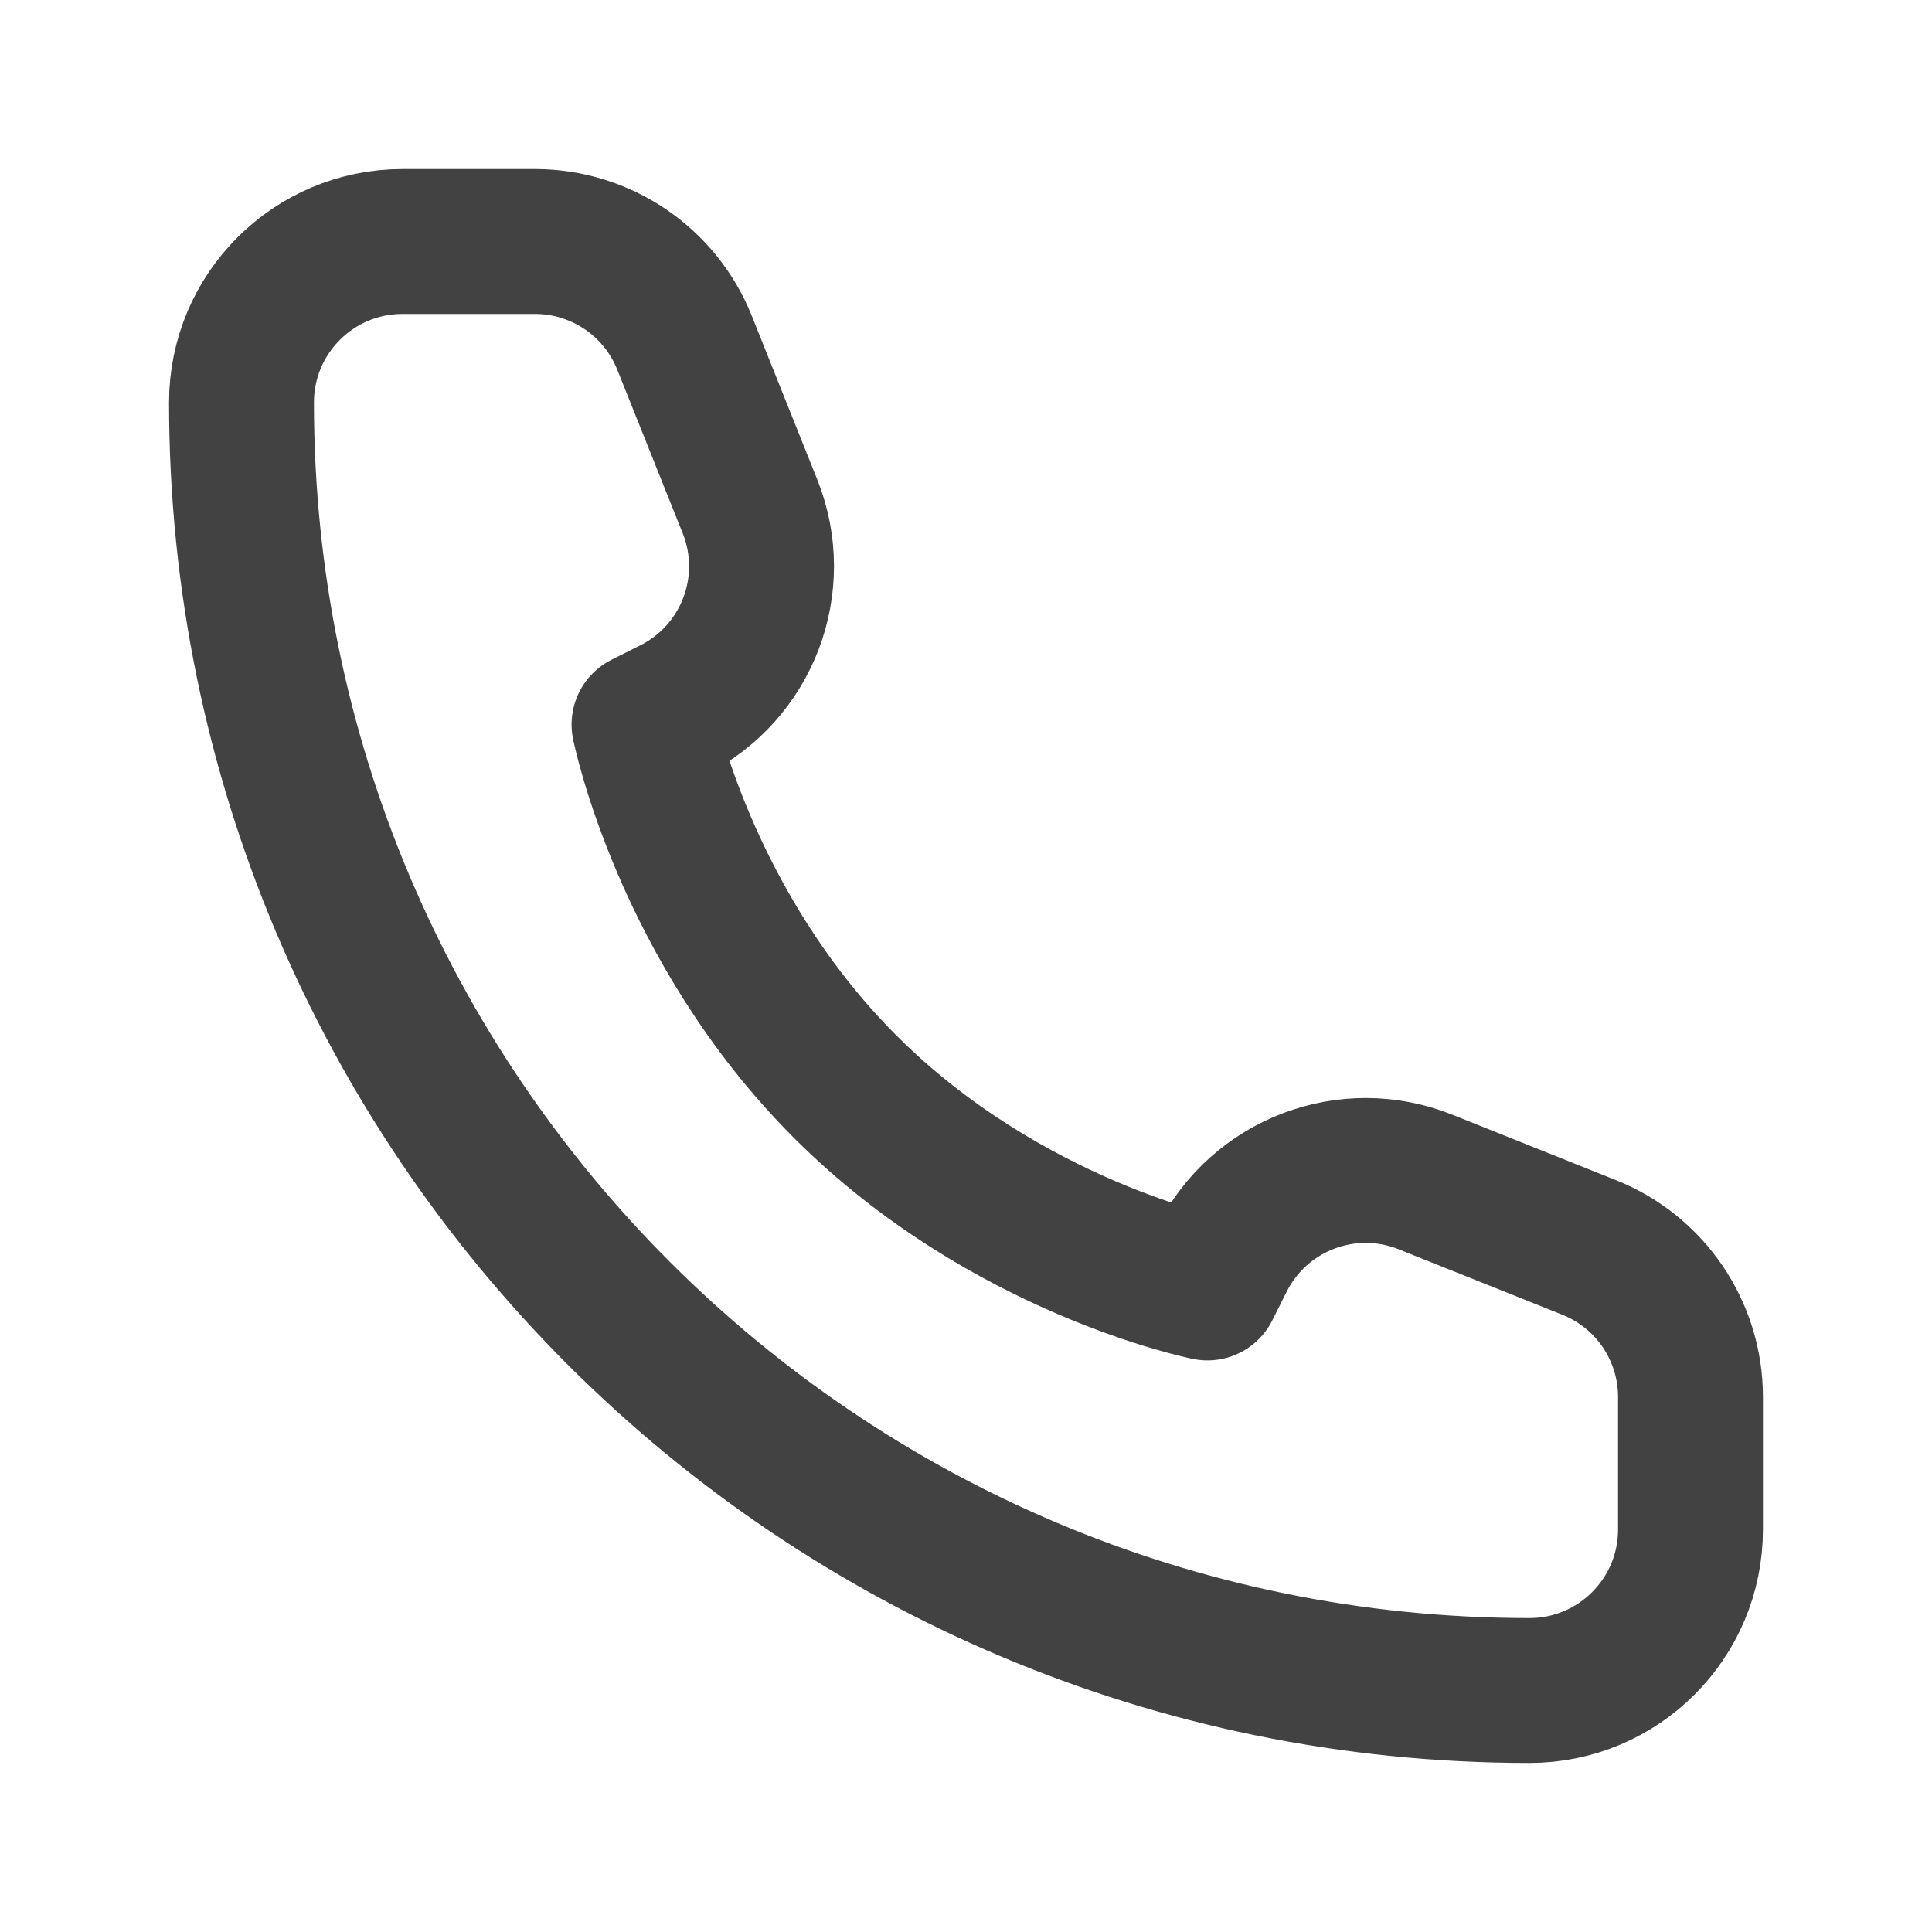
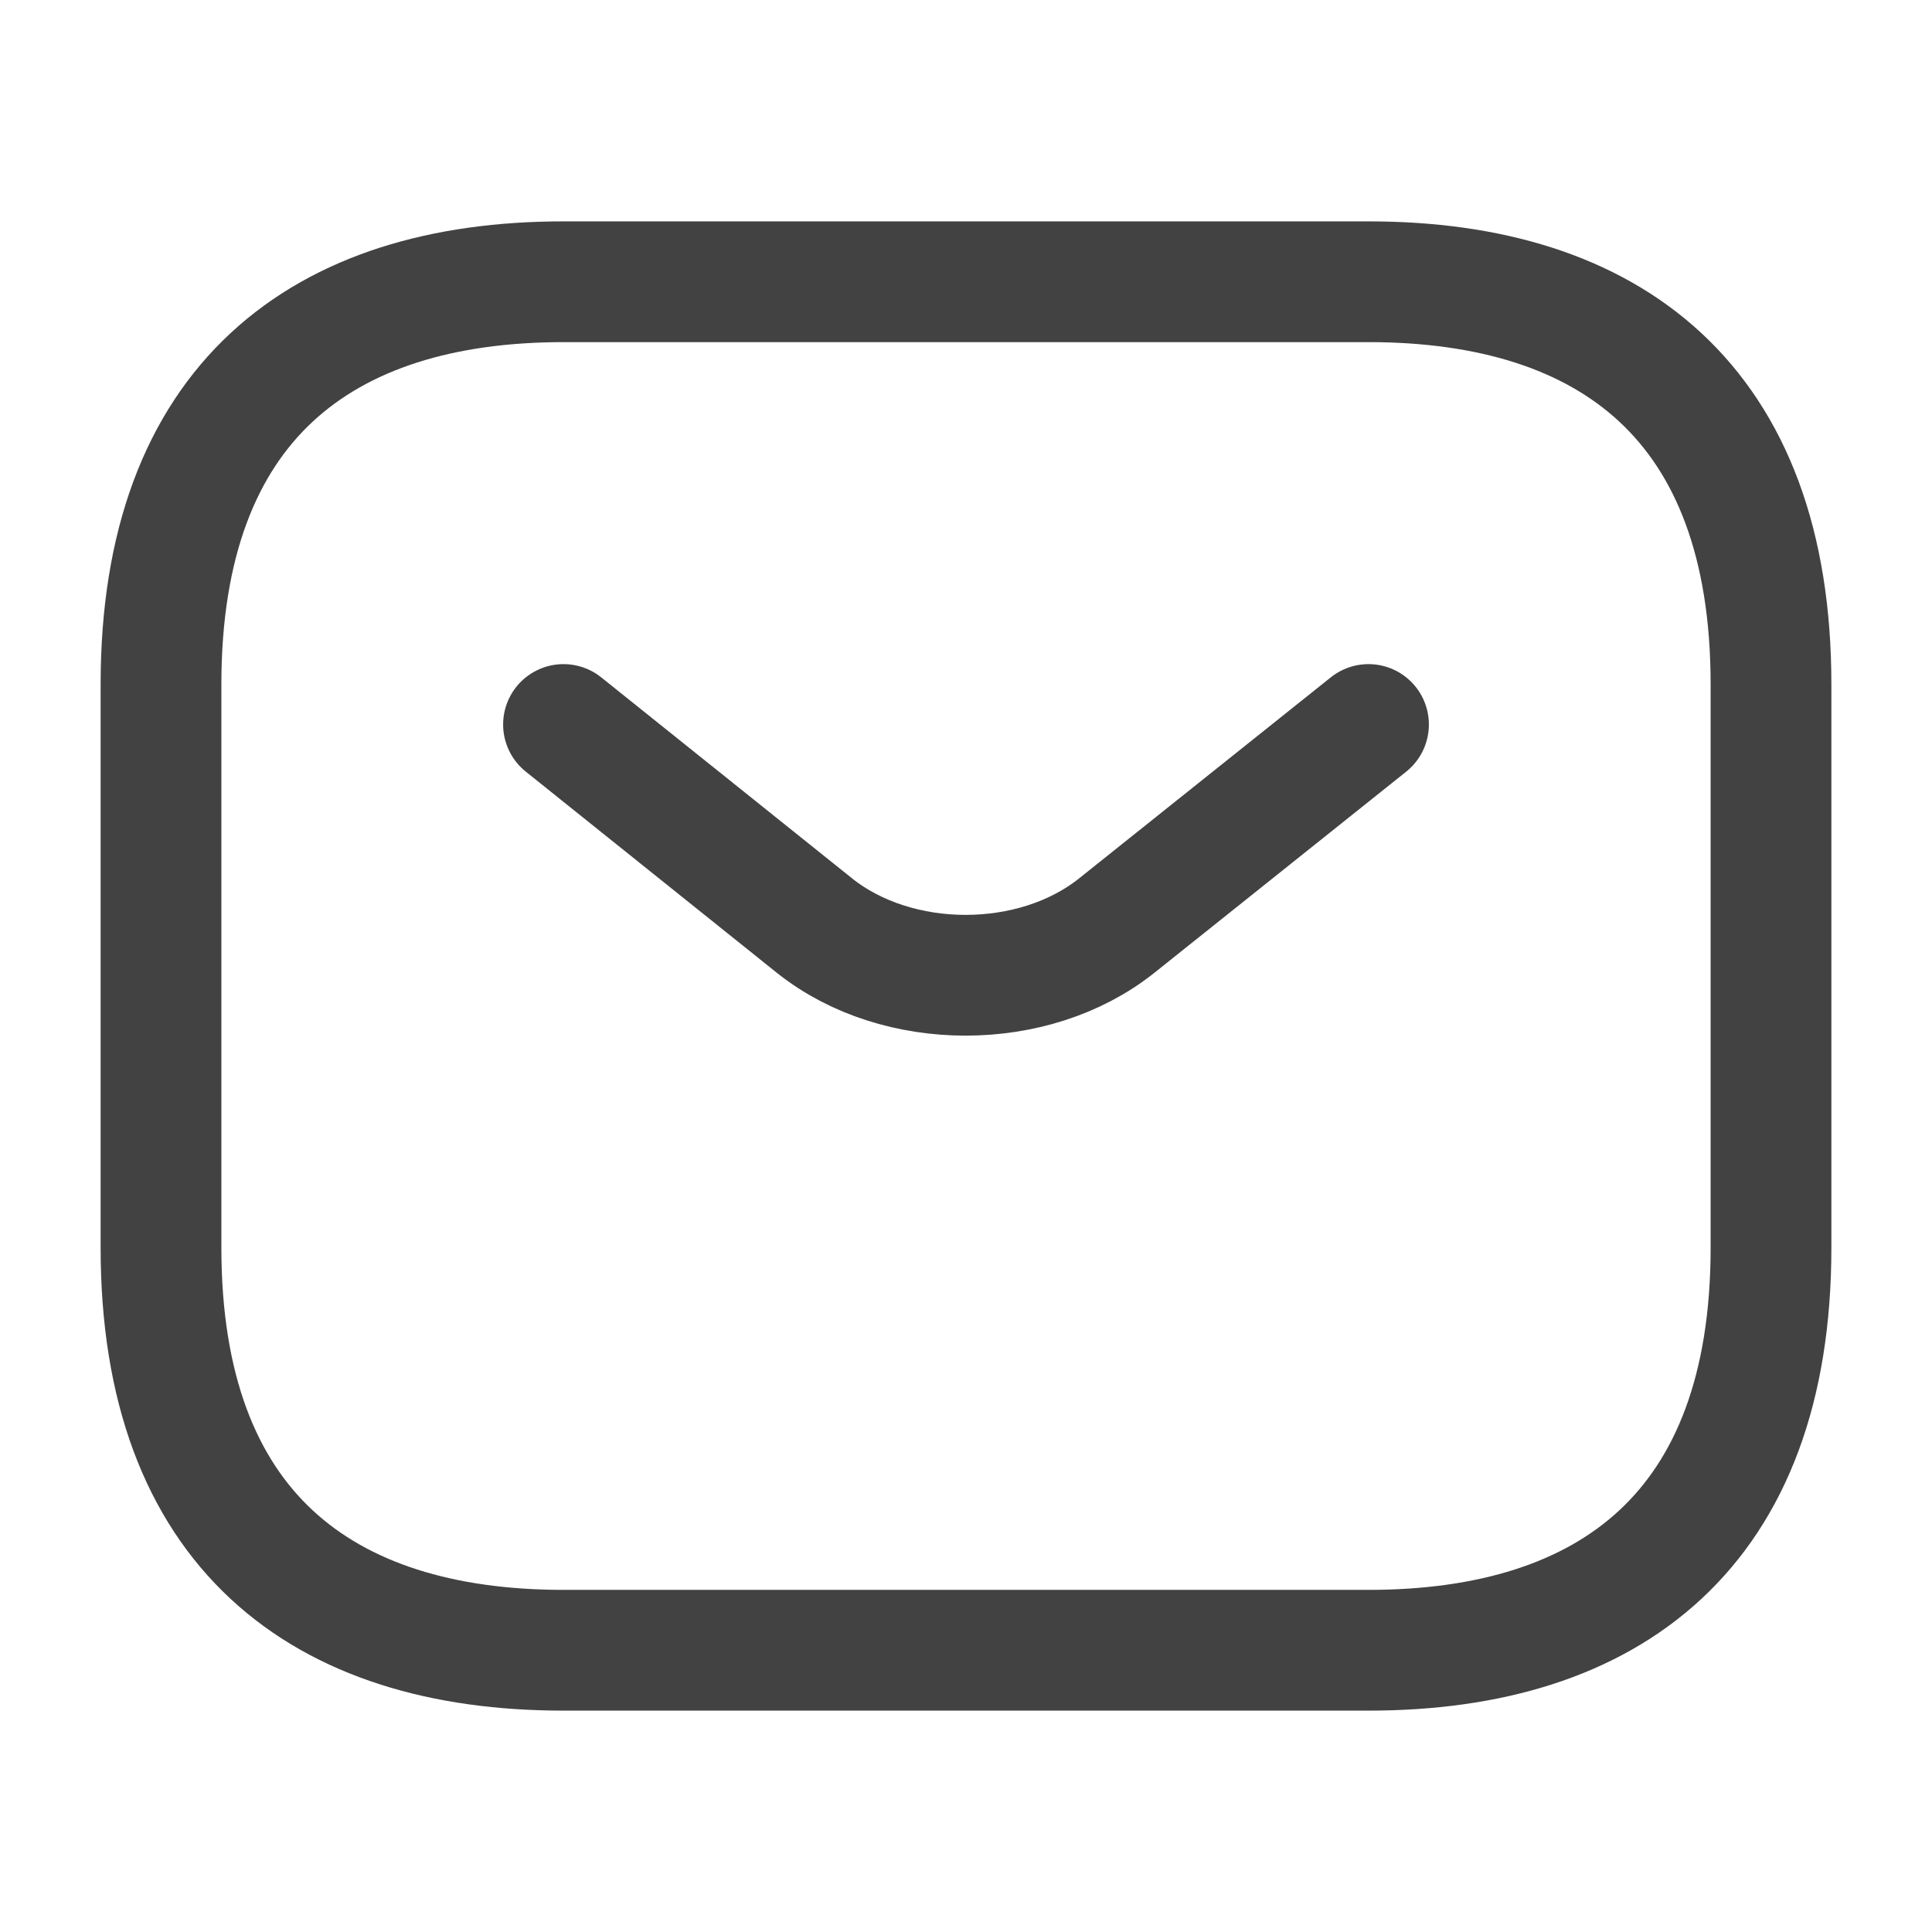
- <svg xmlns="http://www.w3.org/2000/svg" width="20" height="20" viewBox="0 0 20 20" fill="none">
-   <path d="M17.5 15.833V14.462C17.5 13.78 17.085 13.167 16.452 12.914L14.757 12.236C13.952 11.914 13.035 12.263 12.648 13.038L12.5 13.333C12.5 13.333 10.417 12.917 8.75 11.25C7.083 9.583 6.667 7.5 6.667 7.5L6.962 7.352C7.737 6.965 8.086 6.048 7.764 5.243L7.086 3.548C6.833 2.915 6.22 2.5 5.538 2.5H4.167C3.246 2.5 2.5 3.246 2.5 4.167C2.5 11.53 8.47 17.5 15.833 17.5C16.754 17.5 17.5 16.754 17.5 15.833Z" stroke="#424242" stroke-width="1.5" stroke-linejoin="round" />
+ <svg xmlns="http://www.w3.org/2000/svg" width="20" height="20" viewBox="0 0 24 24" fill="none">
+   <path d="M17 20.5H7C4 20.5 2 19 2 15.5V8.5C2 5 4 3.5 7 3.5H17C20 3.5 22 5 22 8.5V15.5C22 19 20 20.5 17 20.5Z" stroke="#424242" stroke-width="1.5" stroke-miterlimit="10" stroke-linecap="round" stroke-linejoin="round" />
+   <path d="M17 9L13.87 11.5C12.84 12.32 11.15 12.32 10.12 11.5L7 9" stroke="#424242" stroke-width="1.5" stroke-miterlimit="10" stroke-linecap="round" stroke-linejoin="round" />
</svg>
